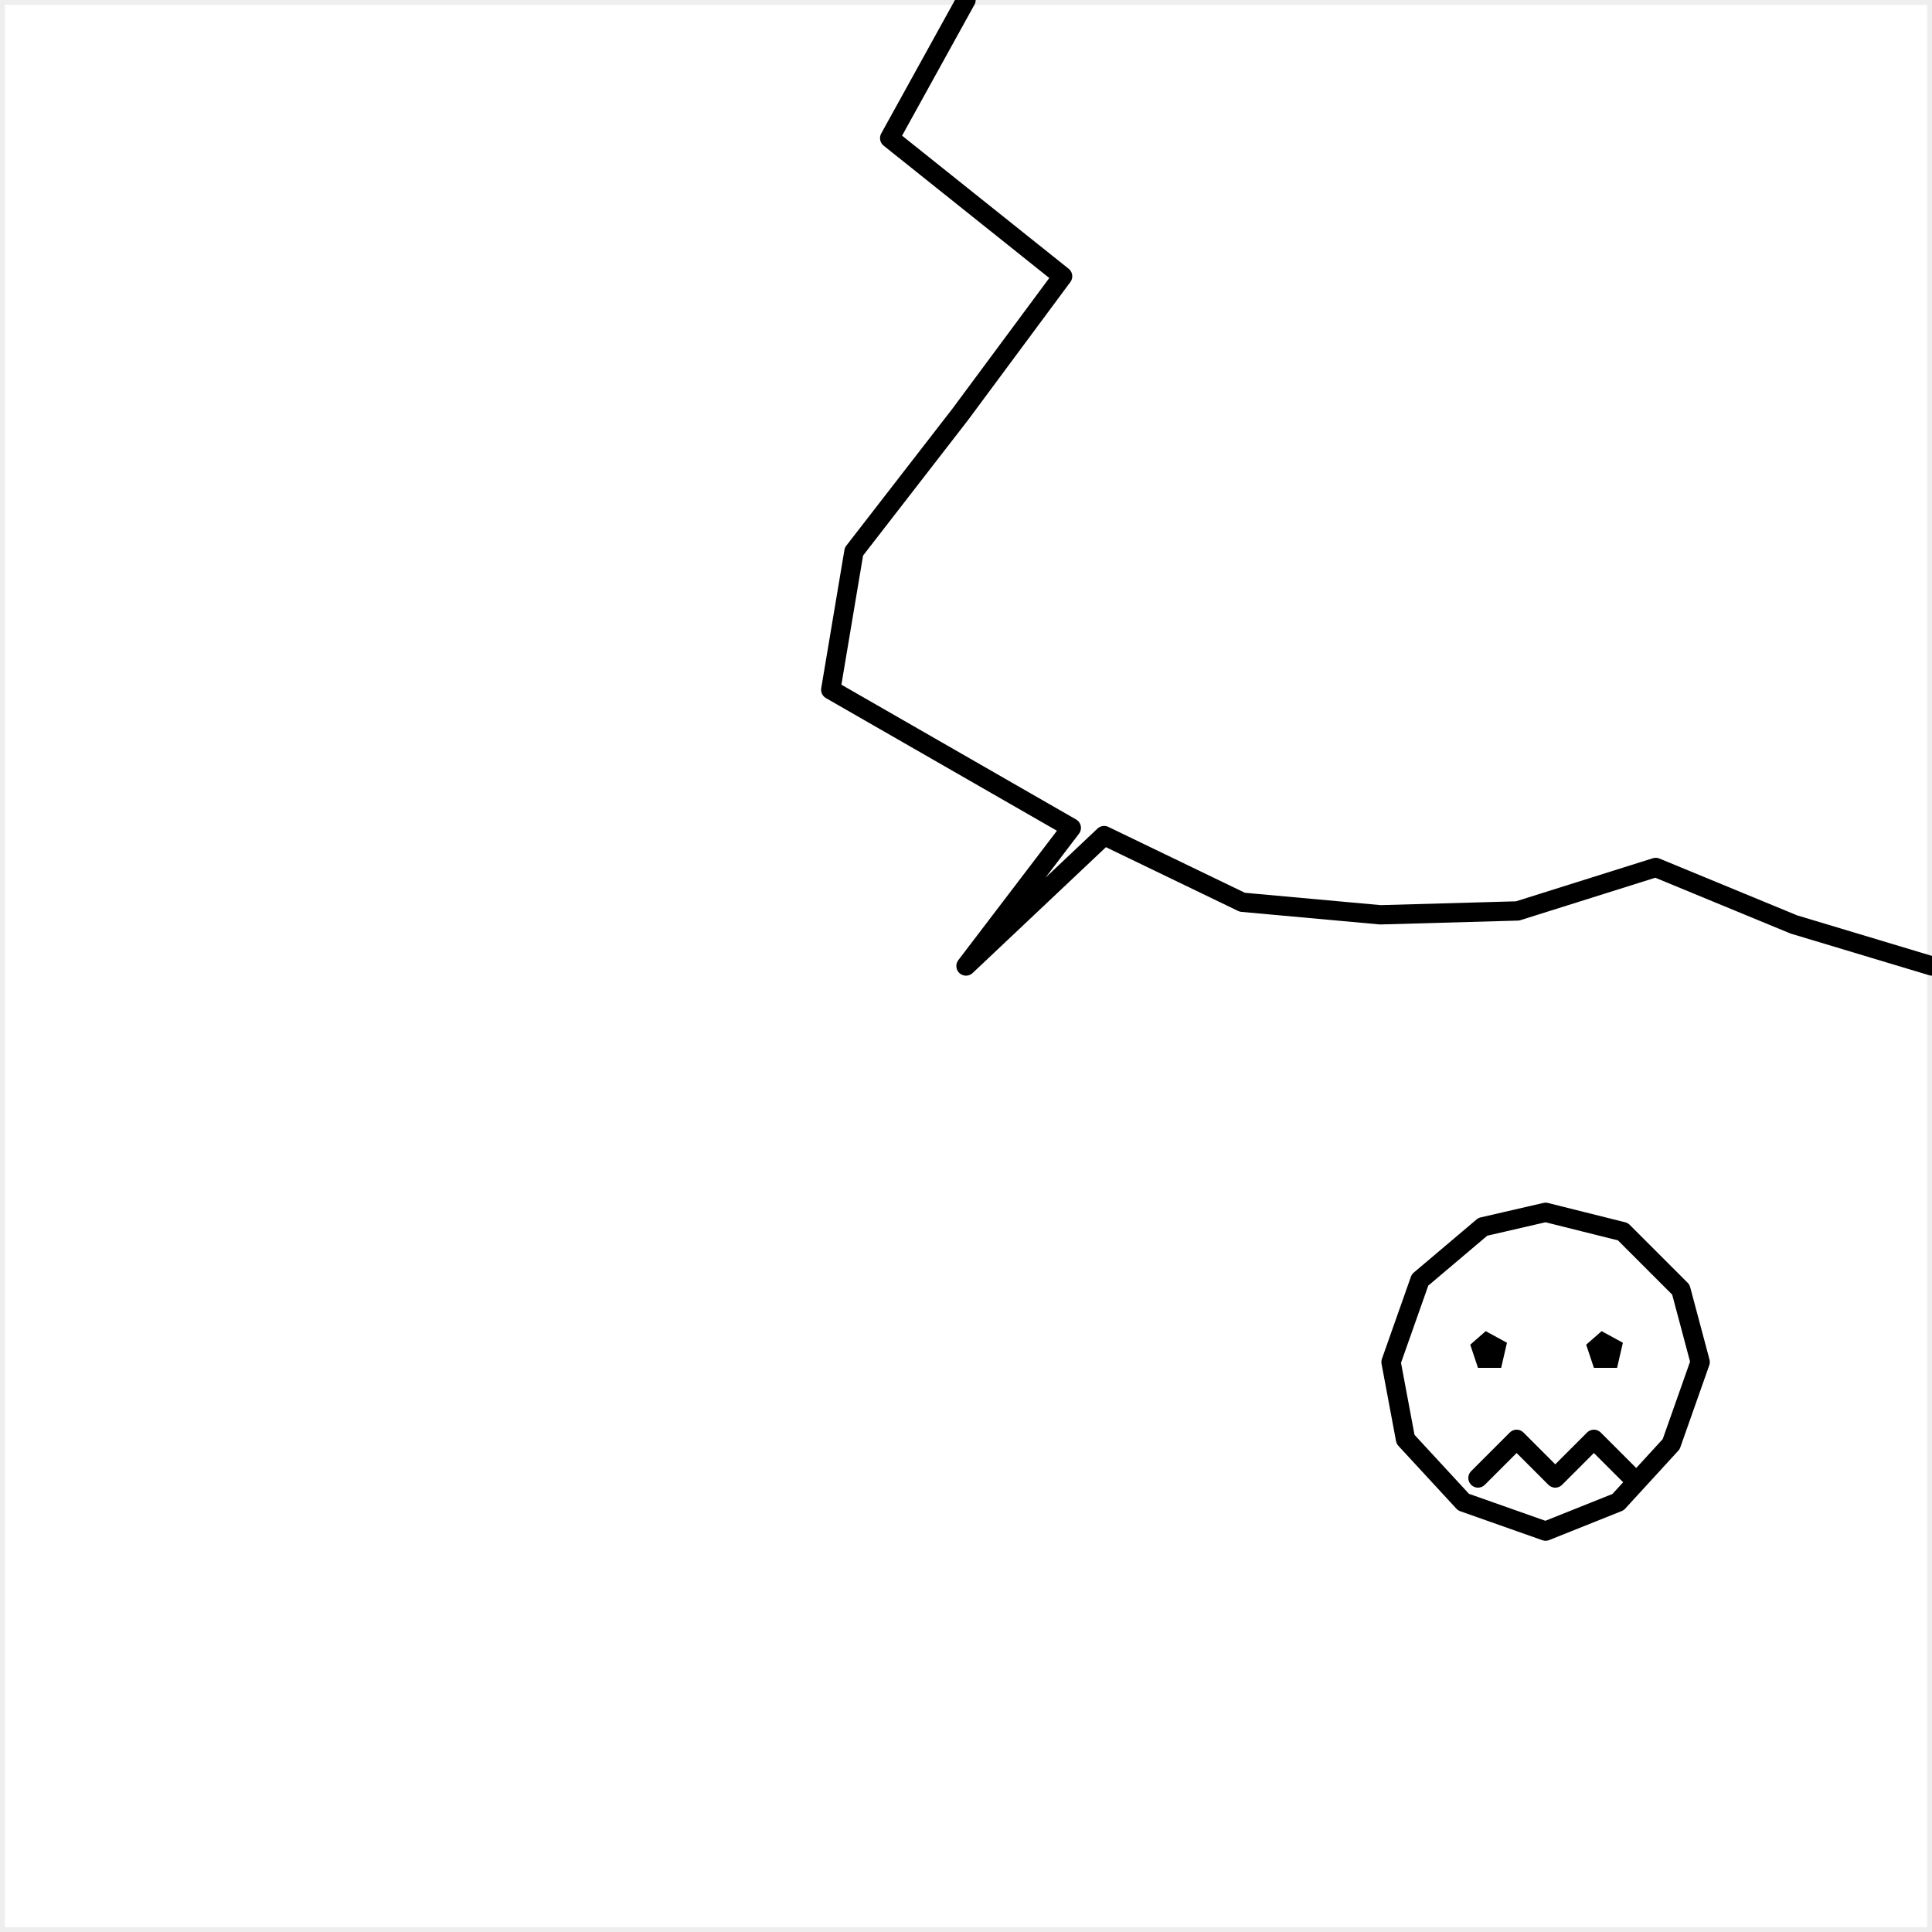
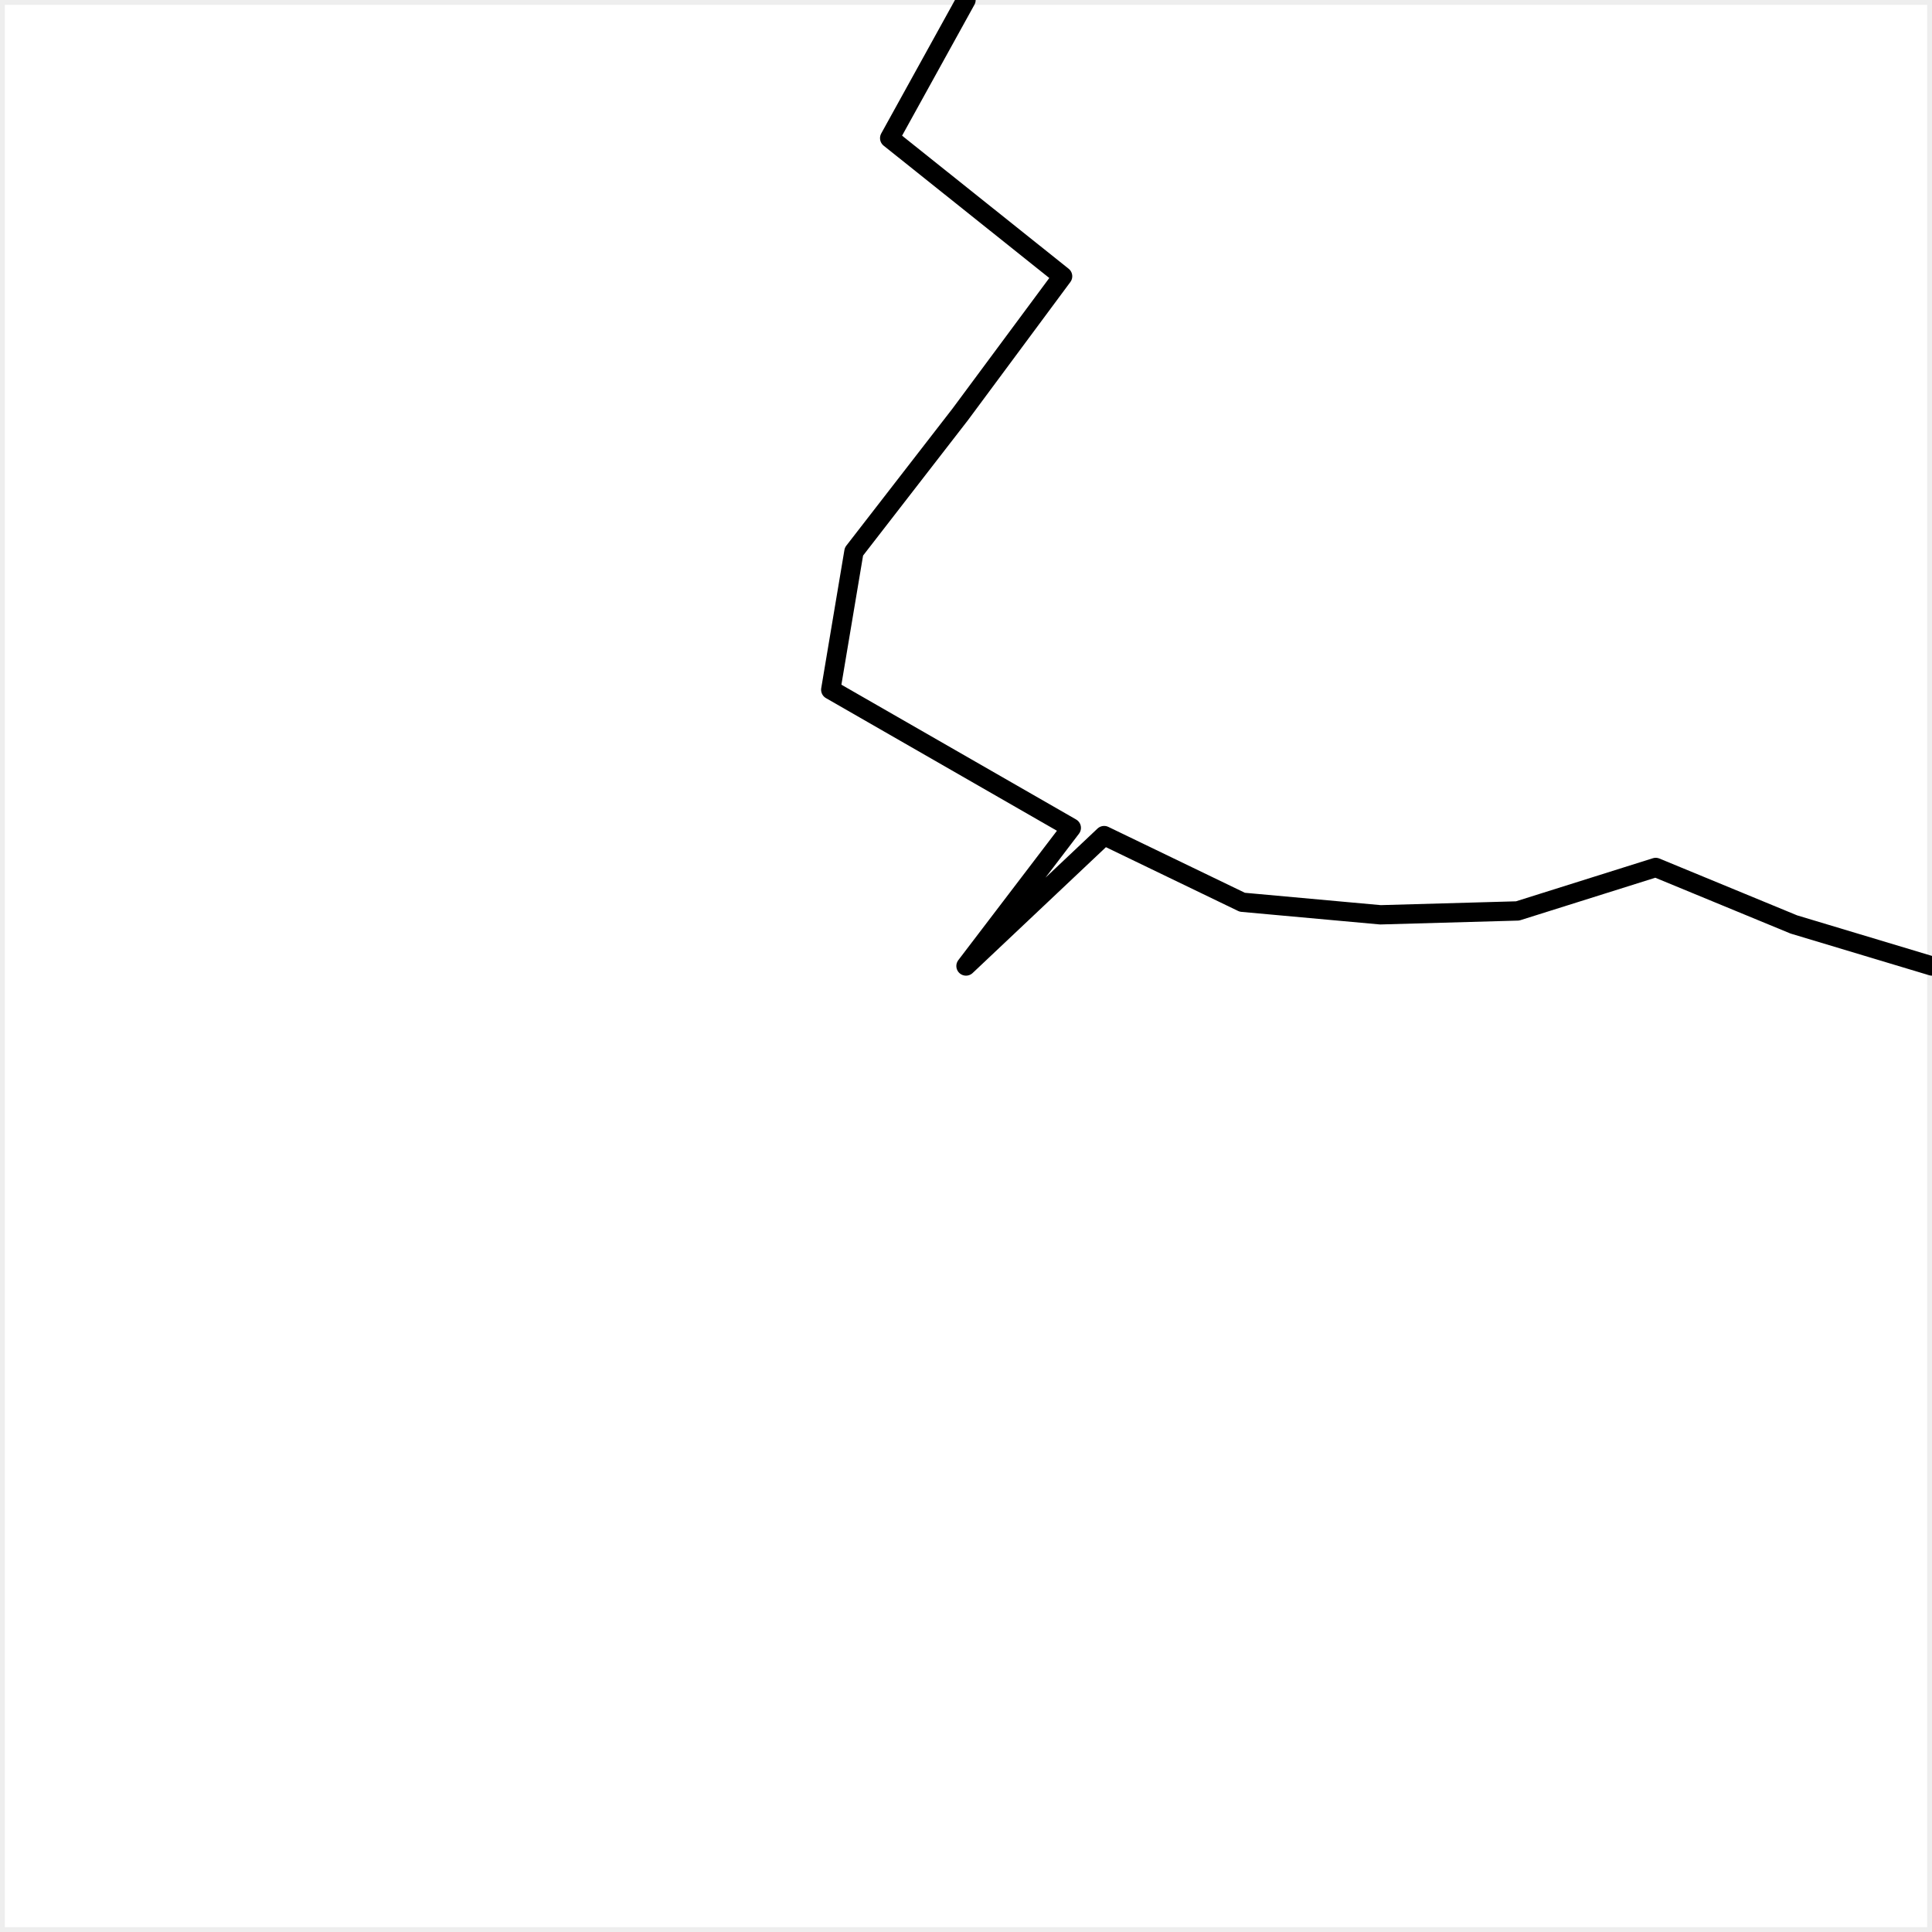
<svg xmlns="http://www.w3.org/2000/svg" width="20mm" height="20mm" viewBox="0 0 20 20">
  <rect x="0" y="0" width="20" height="20" fill="white" stroke="#eee" stroke-width="0.1" />
  <polyline points="10,0 9.21,1.43 11,2.86 9.94,4.29 8.84,5.71 8.6,7.14 11.09,8.57 10,10 11.43,8.65 12.86,9.34 14.29,9.47 15.71,9.43 17.14,8.98 18.57,9.57 20,10" fill="none" stroke="black" stroke-width="0.2" stroke-linecap="round" stroke-linejoin="round" />
-   <polygon points="14.4,14.1 14.7,13.25 15.35,12.7 16,12.55 16.8,12.75 17.4,13.35 17.6,14.1 17.3,14.95 16.75,15.55 16,15.85 15.15,15.55 14.55,14.9" fill="none" stroke="black" stroke-width="0.2" stroke-linejoin="round" />
-   <polygon points="15.22,13.92 15.38,13.78 15.6,13.9 15.54,14.16 15.3,14.16" fill="black" />
-   <polygon points="16.42,13.92 16.58,13.78 16.8,13.9 16.74,14.16 16.5,14.16" fill="black" />
-   <polyline points="15.3,15.3 15.7,14.9 16.1,15.3 16.5,14.9 16.9,15.3" fill="none" stroke="black" stroke-width="0.2" stroke-linecap="round" stroke-linejoin="round" />
</svg>
